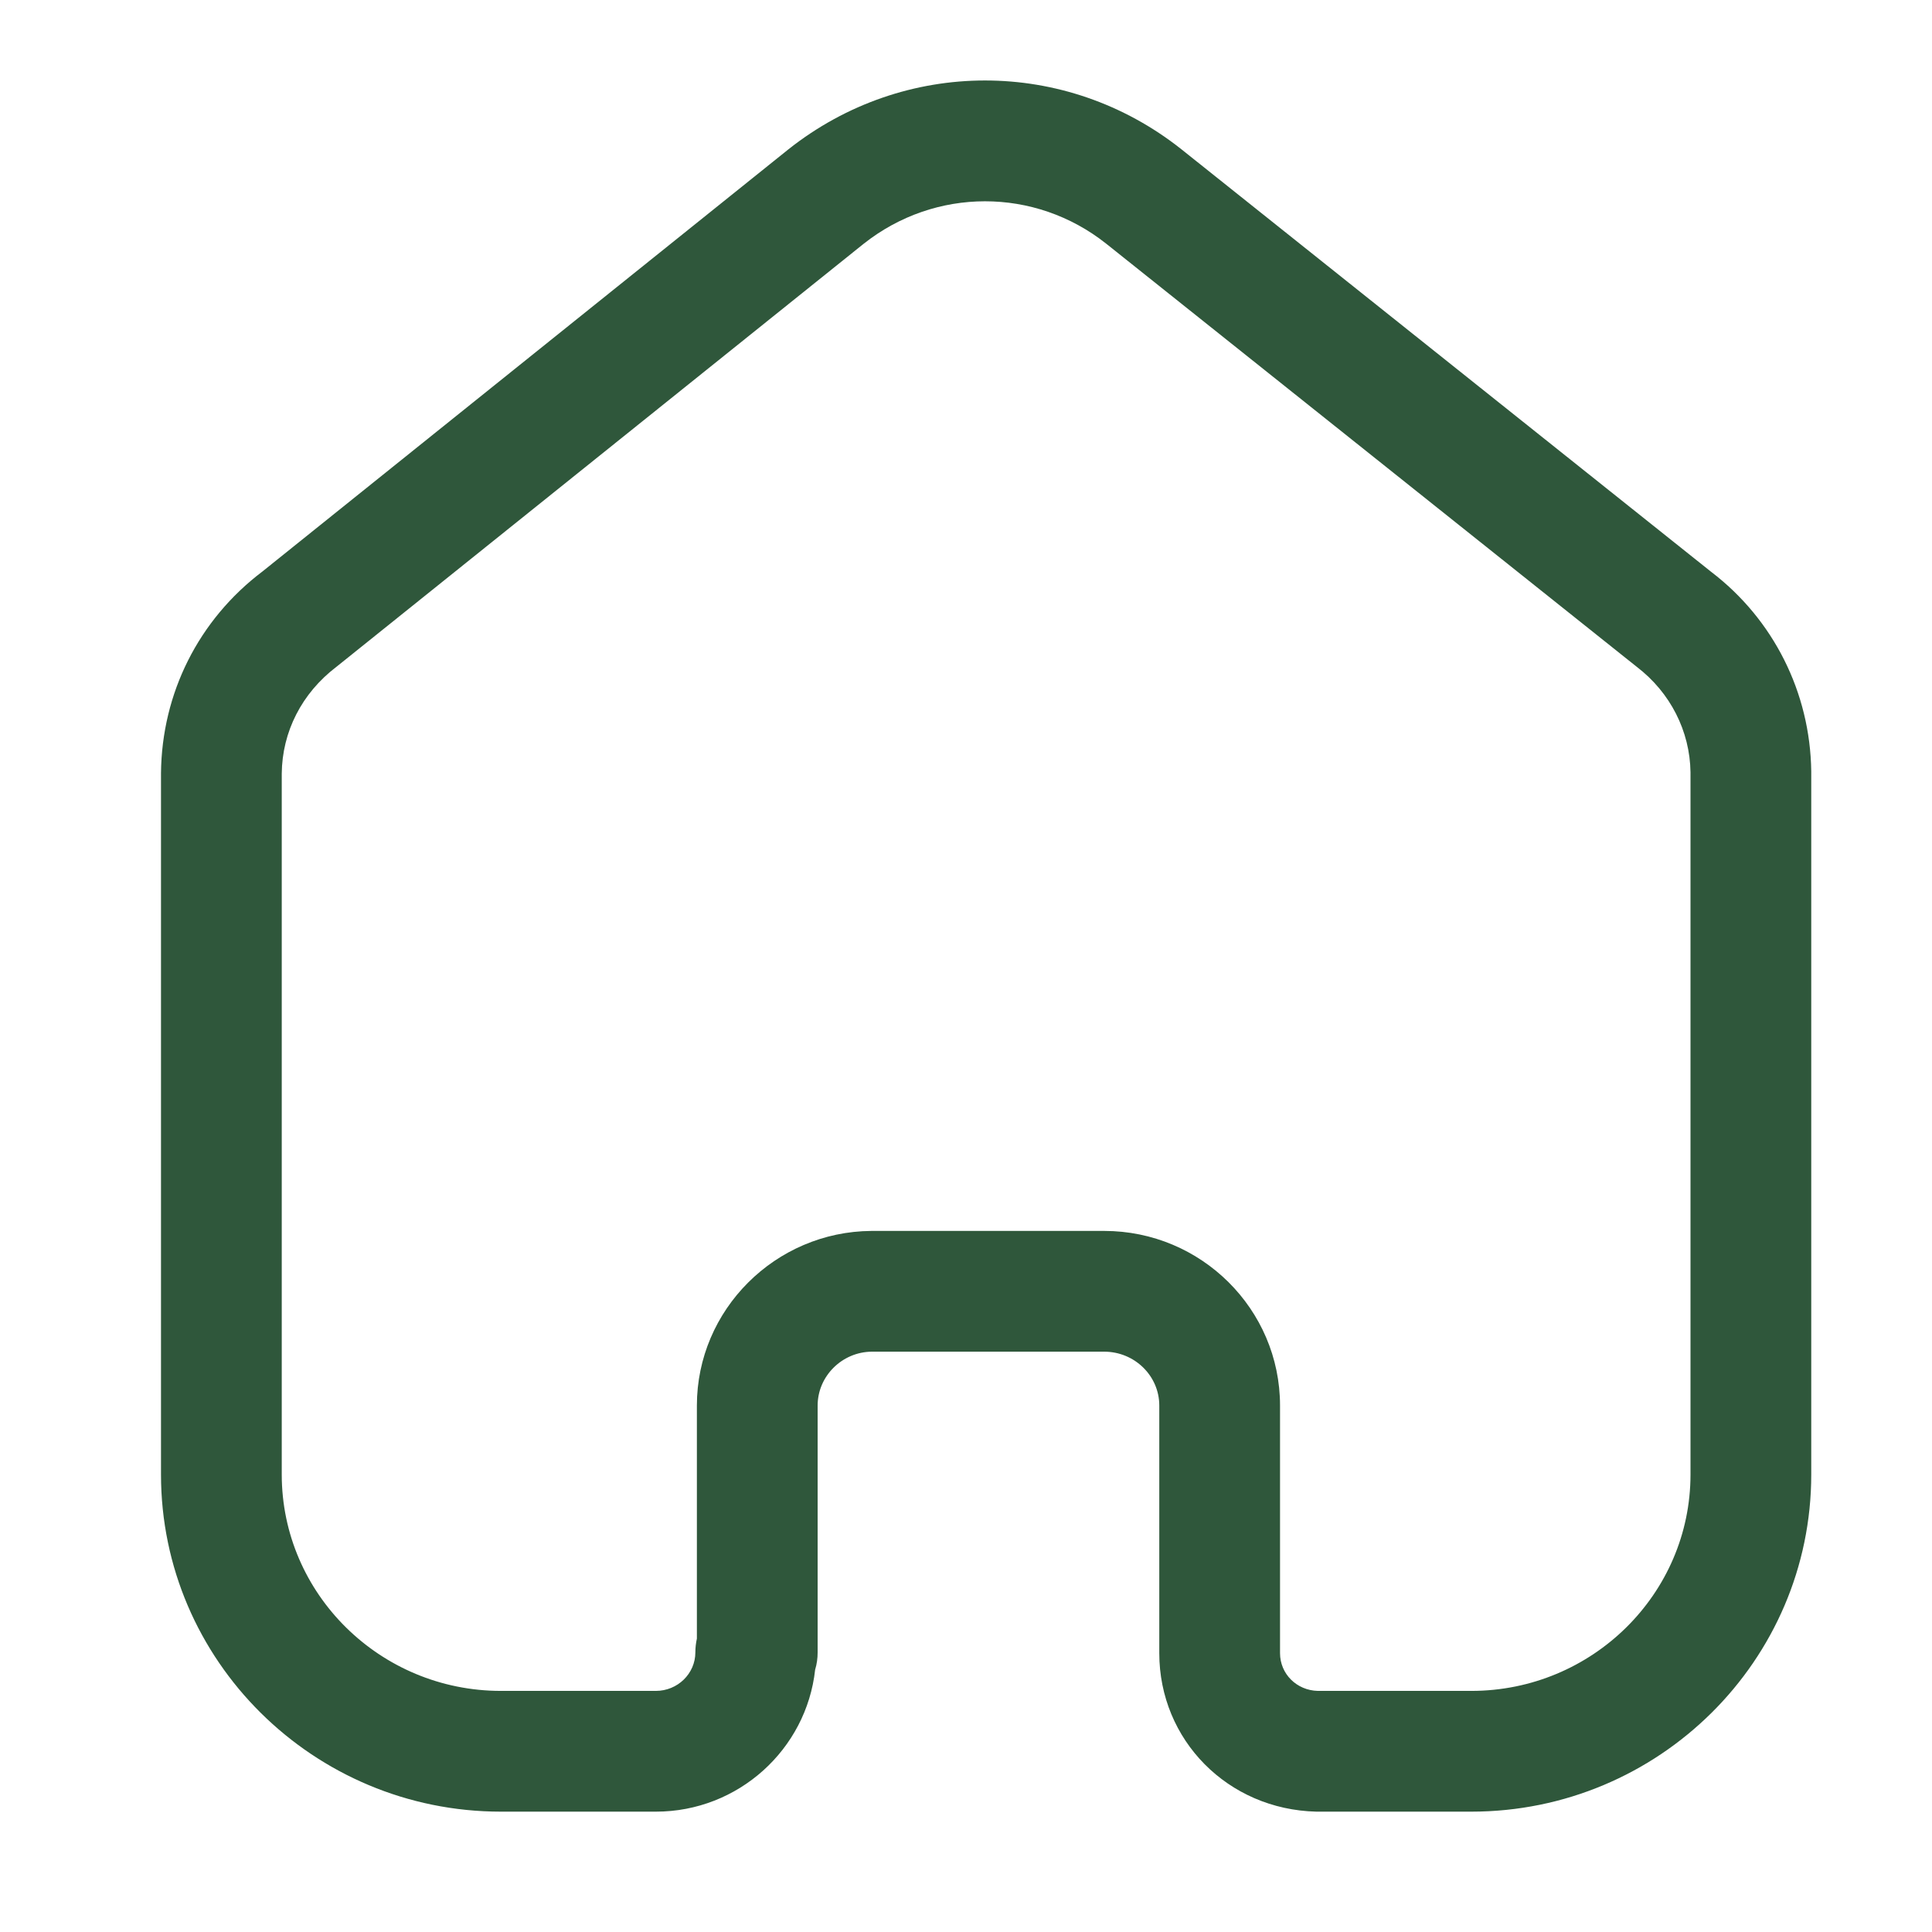
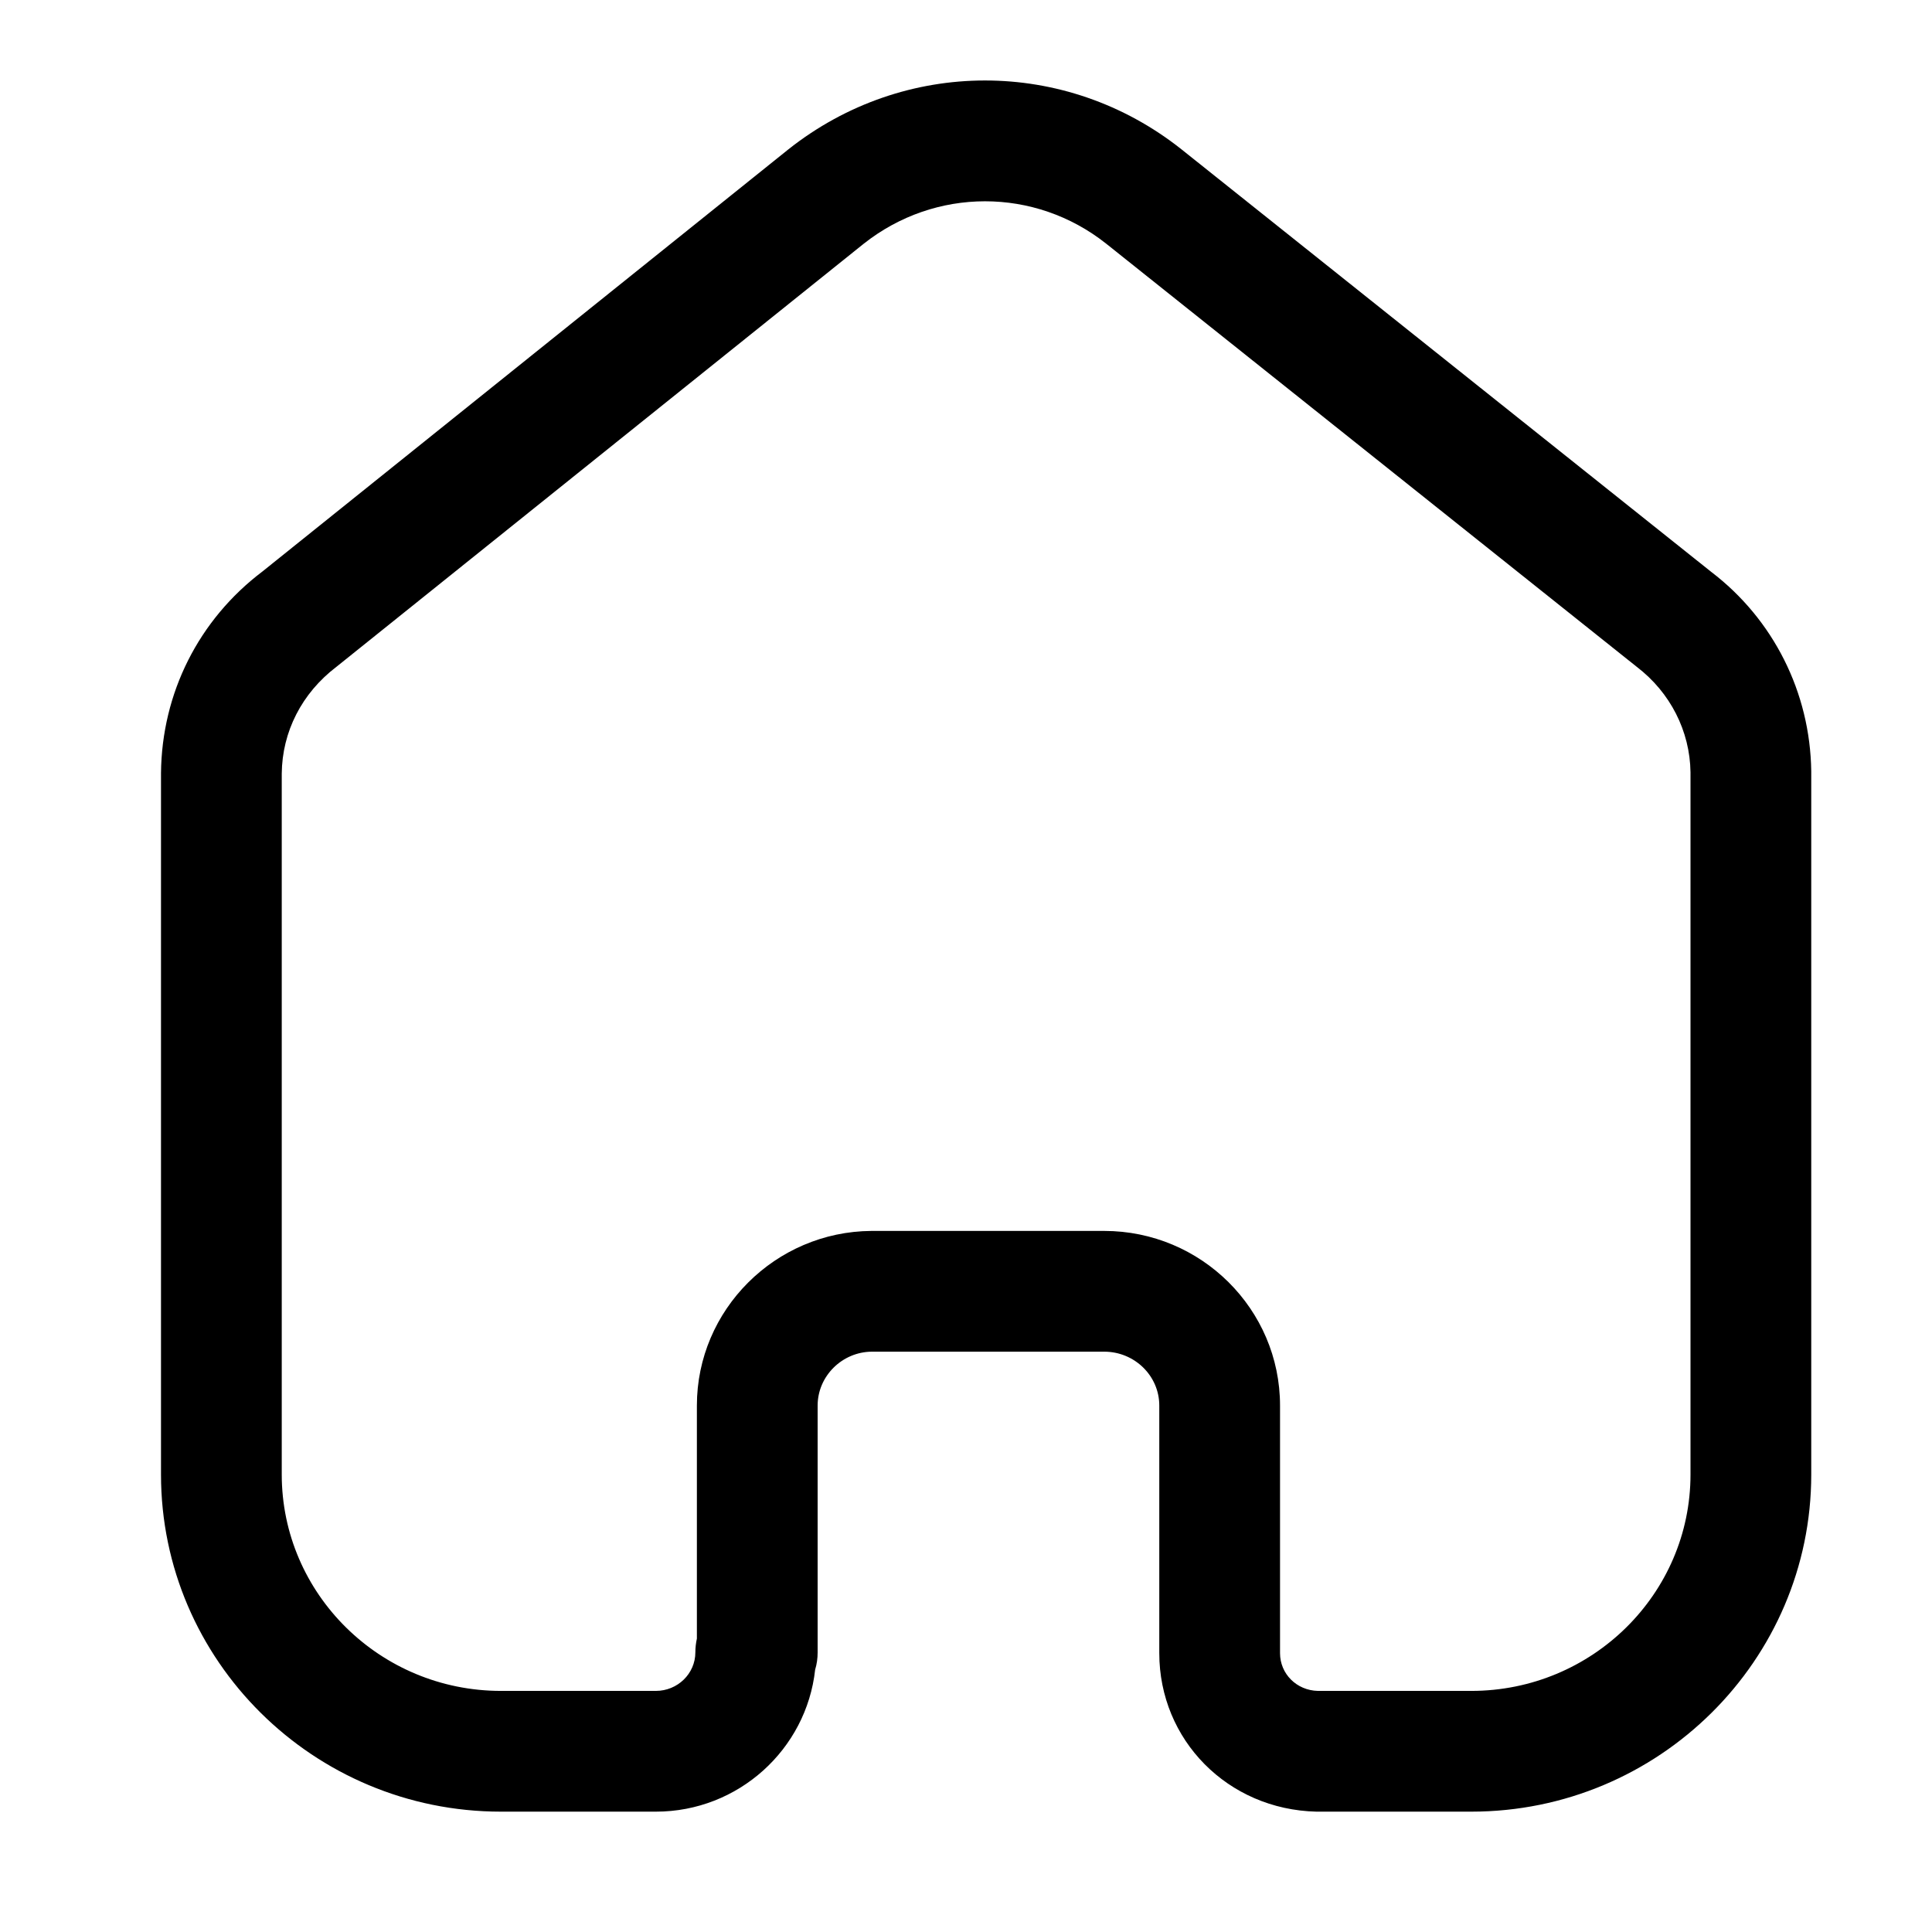
<svg xmlns="http://www.w3.org/2000/svg" width="24" height="24" viewBox="0 0 24 24" fill="none">
  <g id="Home">
    <g id="Iconly/Light-Outline/Home">
      <g id="Home_2">
-         <path id="Fill-1" fill-rule="evenodd" clip-rule="evenodd" d="M13.717 15.291C14.921 15.291 15.901 16.264 15.901 17.46V20.536C15.901 20.793 16.107 20.999 16.371 21.005H18.277C19.779 21.005 21 19.799 21 18.317V9.593C20.993 9.083 20.75 8.603 20.333 8.284L13.74 3.026C12.855 2.325 11.617 2.325 10.729 3.028L4.181 8.282C3.748 8.611 3.505 9.091 3.5 9.61V18.317C3.5 19.799 4.721 21.005 6.223 21.005H8.147C8.418 21.005 8.638 20.79 8.638 20.526C8.638 20.468 8.645 20.41 8.657 20.355V17.46C8.657 16.271 9.631 15.299 10.826 15.291H13.717ZM18.277 22.505H16.353C15.251 22.479 14.401 21.614 14.401 20.536V17.46C14.401 17.091 14.094 16.791 13.717 16.791H10.831C10.462 16.793 10.157 17.094 10.157 17.46V20.526C10.157 20.601 10.147 20.673 10.126 20.741C10.018 21.731 9.172 22.505 8.147 22.505H6.223C3.894 22.505 2 20.626 2 18.317V9.603C2.01 8.609 2.468 7.699 3.259 7.1L9.794 1.855C11.233 0.715 13.238 0.715 14.674 1.853L21.256 7.103C22.029 7.692 22.487 8.6 22.5 9.582V18.317C22.5 20.626 20.606 22.505 18.277 22.505Z" fill="#2F573B" />
+         <path id="Fill-1" fill-rule="evenodd" clip-rule="evenodd" d="M13.717 15.291C14.921 15.291 15.901 16.264 15.901 17.46V20.536C15.901 20.793 16.107 20.999 16.371 21.005H18.277C19.779 21.005 21 19.799 21 18.317V9.593C20.993 9.083 20.75 8.603 20.333 8.284L13.74 3.026C12.855 2.325 11.617 2.325 10.729 3.028L4.181 8.282C3.748 8.611 3.505 9.091 3.5 9.61V18.317C3.5 19.799 4.721 21.005 6.223 21.005H8.147C8.418 21.005 8.638 20.79 8.638 20.526C8.638 20.468 8.645 20.41 8.657 20.355V17.46C8.657 16.271 9.631 15.299 10.826 15.291H13.717ZM18.277 22.505H16.353C15.251 22.479 14.401 21.614 14.401 20.536V17.46C14.401 17.091 14.094 16.791 13.717 16.791H10.831C10.462 16.793 10.157 17.094 10.157 17.46V20.526C10.157 20.601 10.147 20.673 10.126 20.741C10.018 21.731 9.172 22.505 8.147 22.505H6.223C3.894 22.505 2 20.626 2 18.317V9.603C2.01 8.609 2.468 7.699 3.259 7.1L9.794 1.855C11.233 0.715 13.238 0.715 14.674 1.853L21.256 7.103C22.029 7.692 22.487 8.6 22.5 9.582V18.317C22.5 20.626 20.606 22.505 18.277 22.505Z" fill="currentColor" />
      </g>
    </g>
  </g>
</svg>
